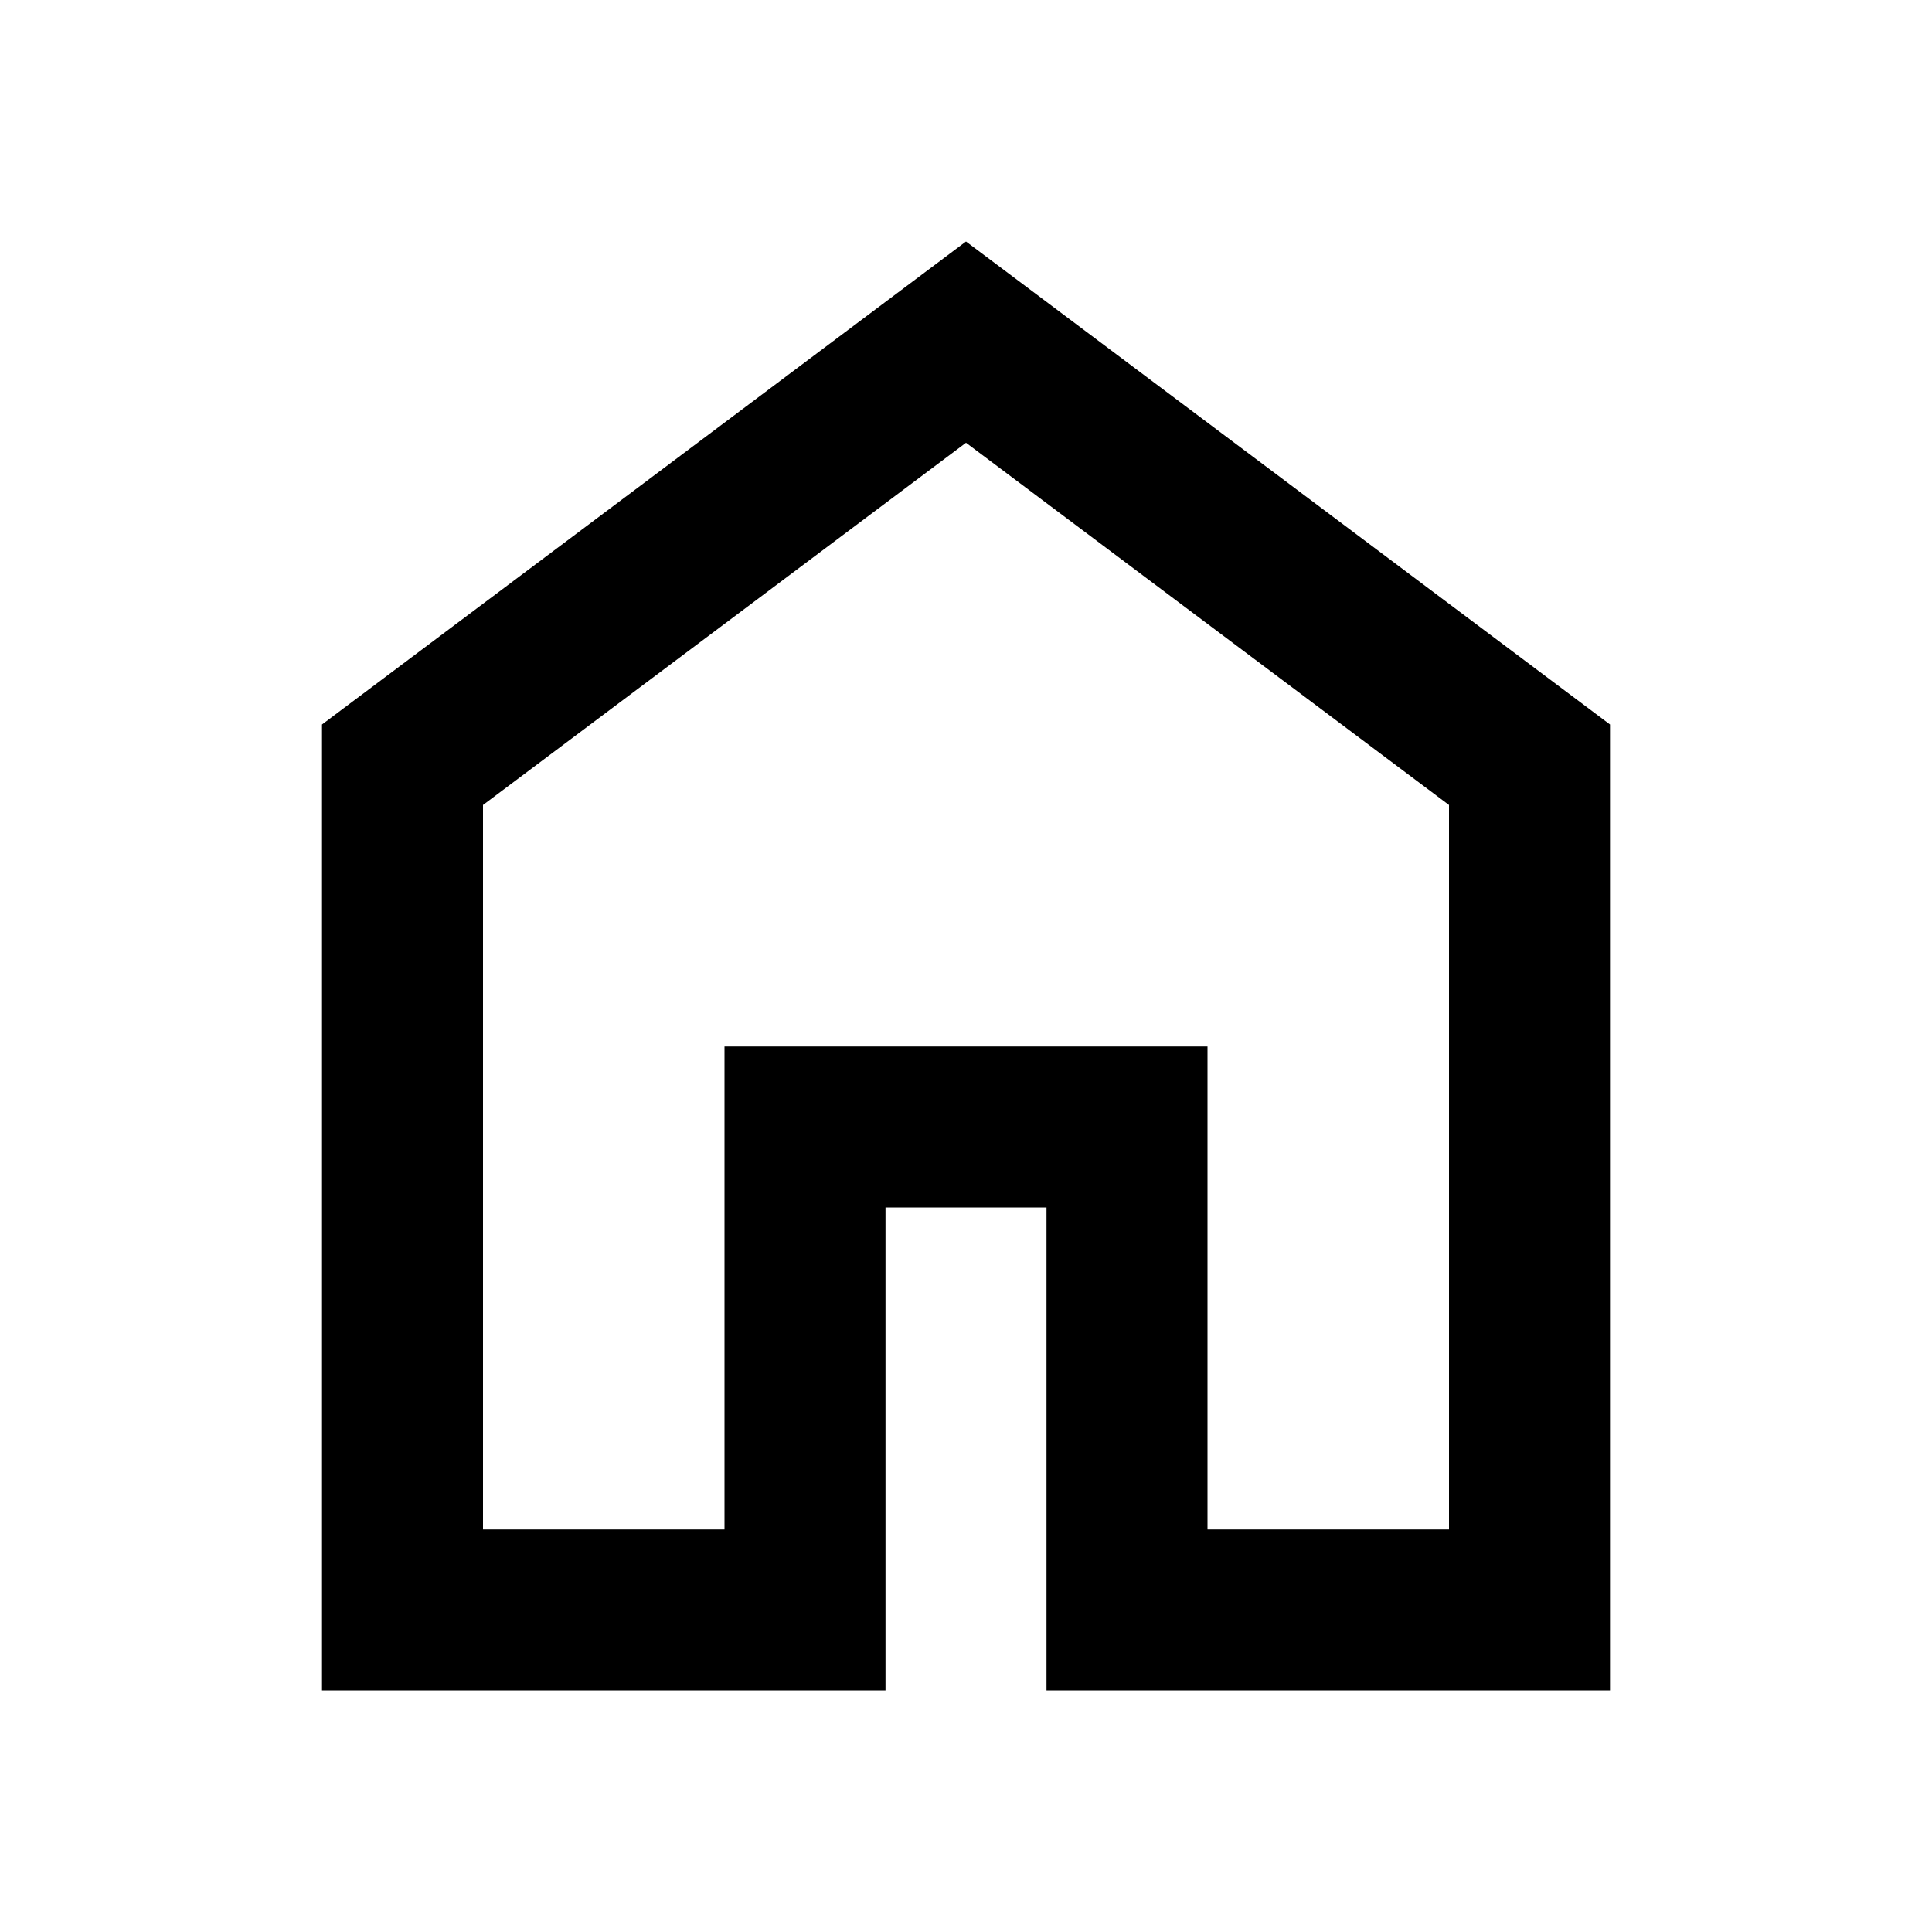
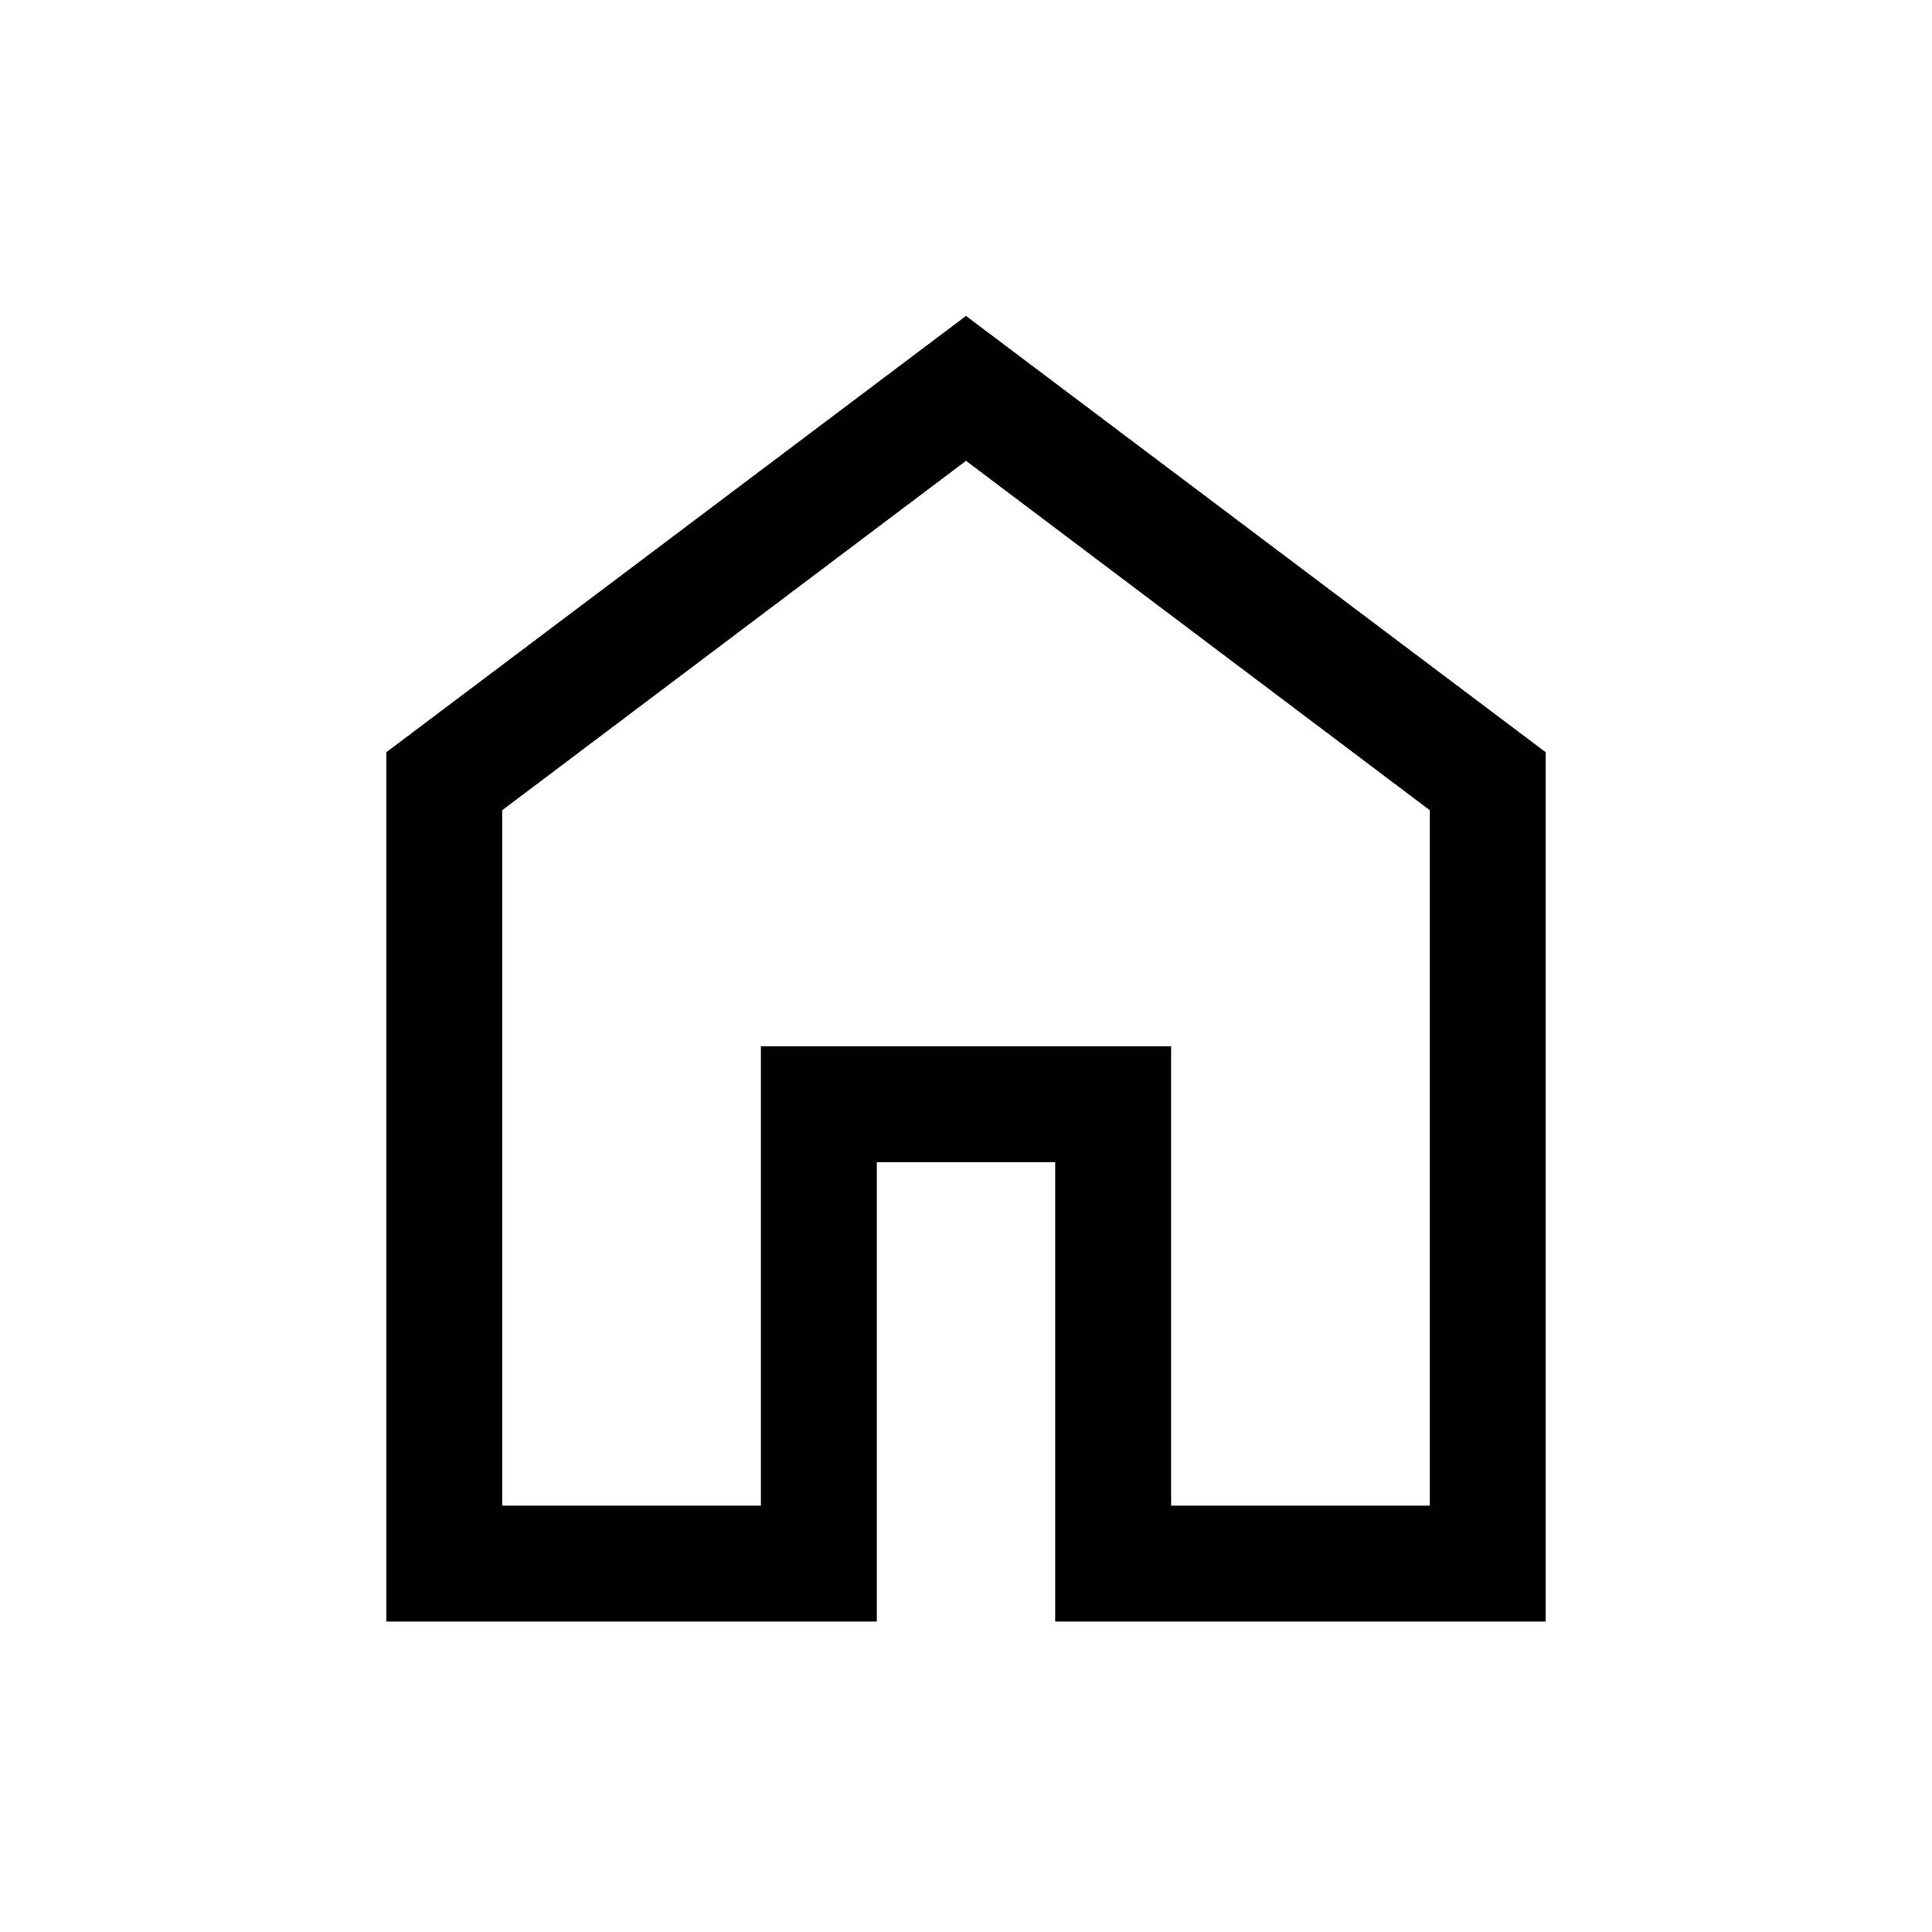
- <svg xmlns="http://www.w3.org/2000/svg" height="24" viewBox="0 -960 960 960" width="24">
-   <path d="M240-200h120v-240h240v240h120v-360L480-740 240-560v360Zm-80 80v-480l320-240 320 240v480H520v-240h-80v240H160Zm320-350Z" />
+ <svg viewBox="0 0 25 25">
+   <path d="M6.5 19.483H9.846V13.54H15.154V19.483H18.5V10.483L12.5 5.963L6.5 10.483V19.483ZM5 20.983V9.733L12.5 4.088L20 9.733V20.983H13.654V15.04H11.346V20.983H5Z" />
</svg>
